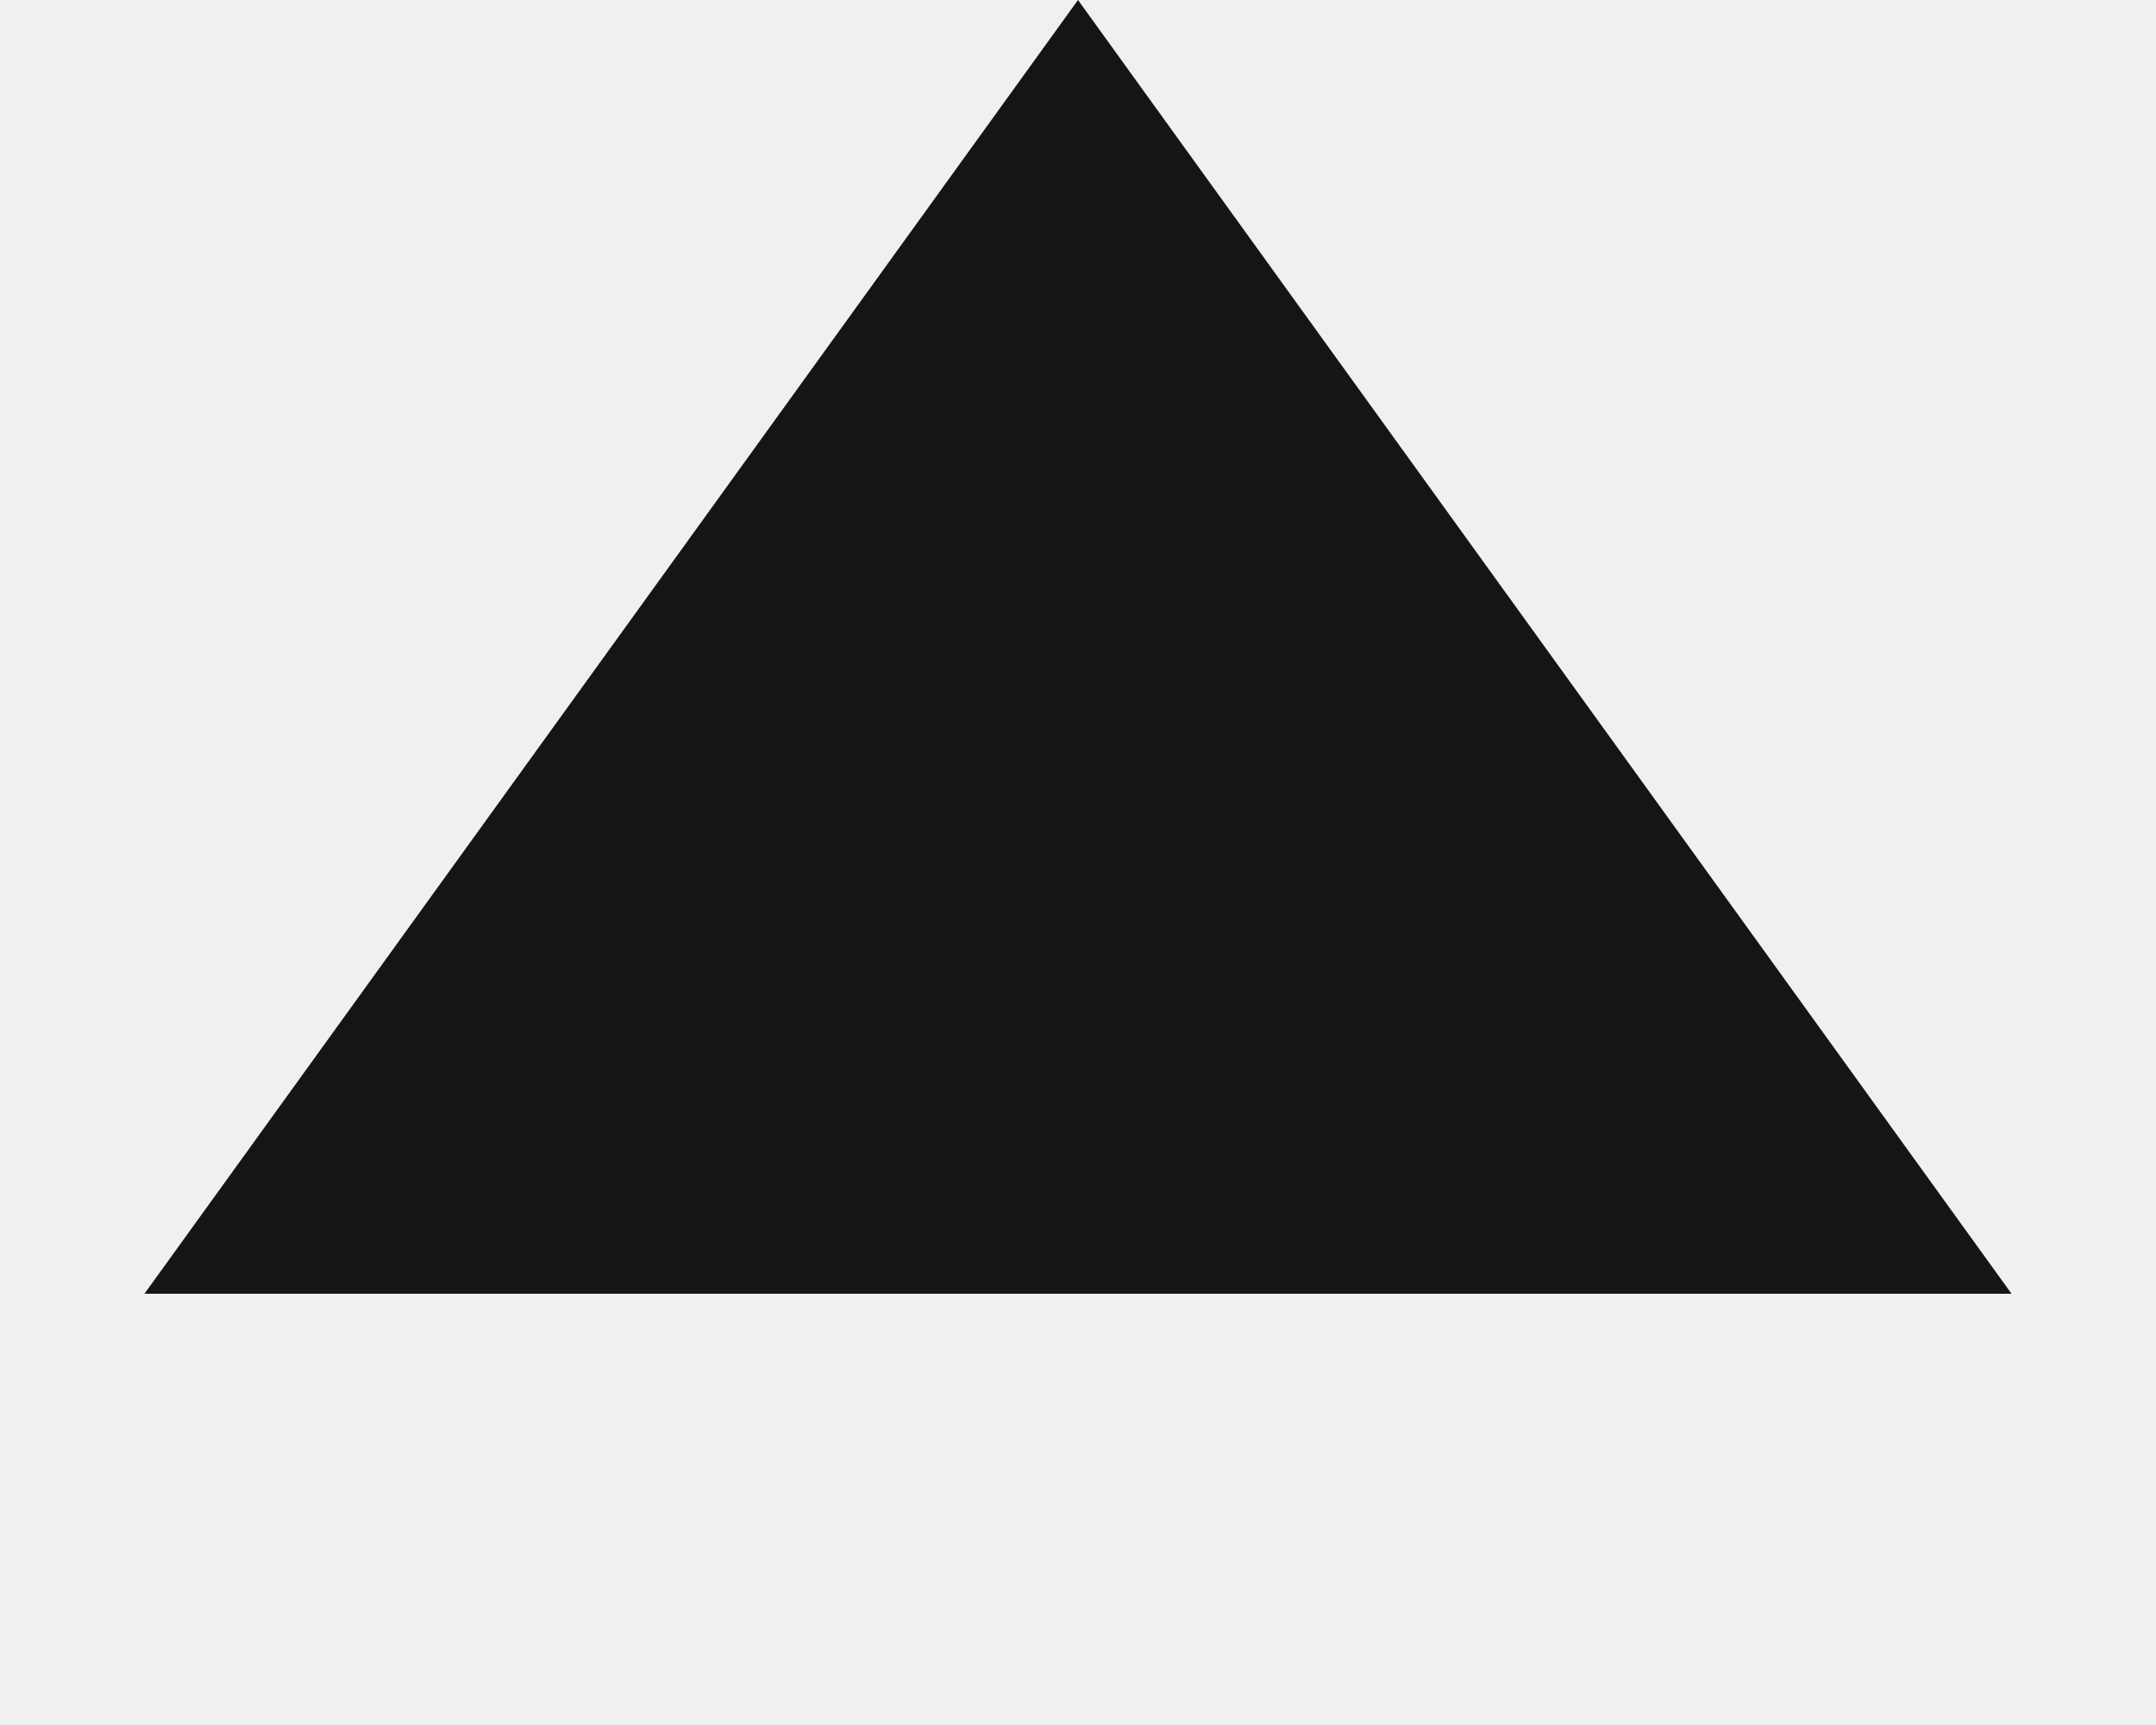
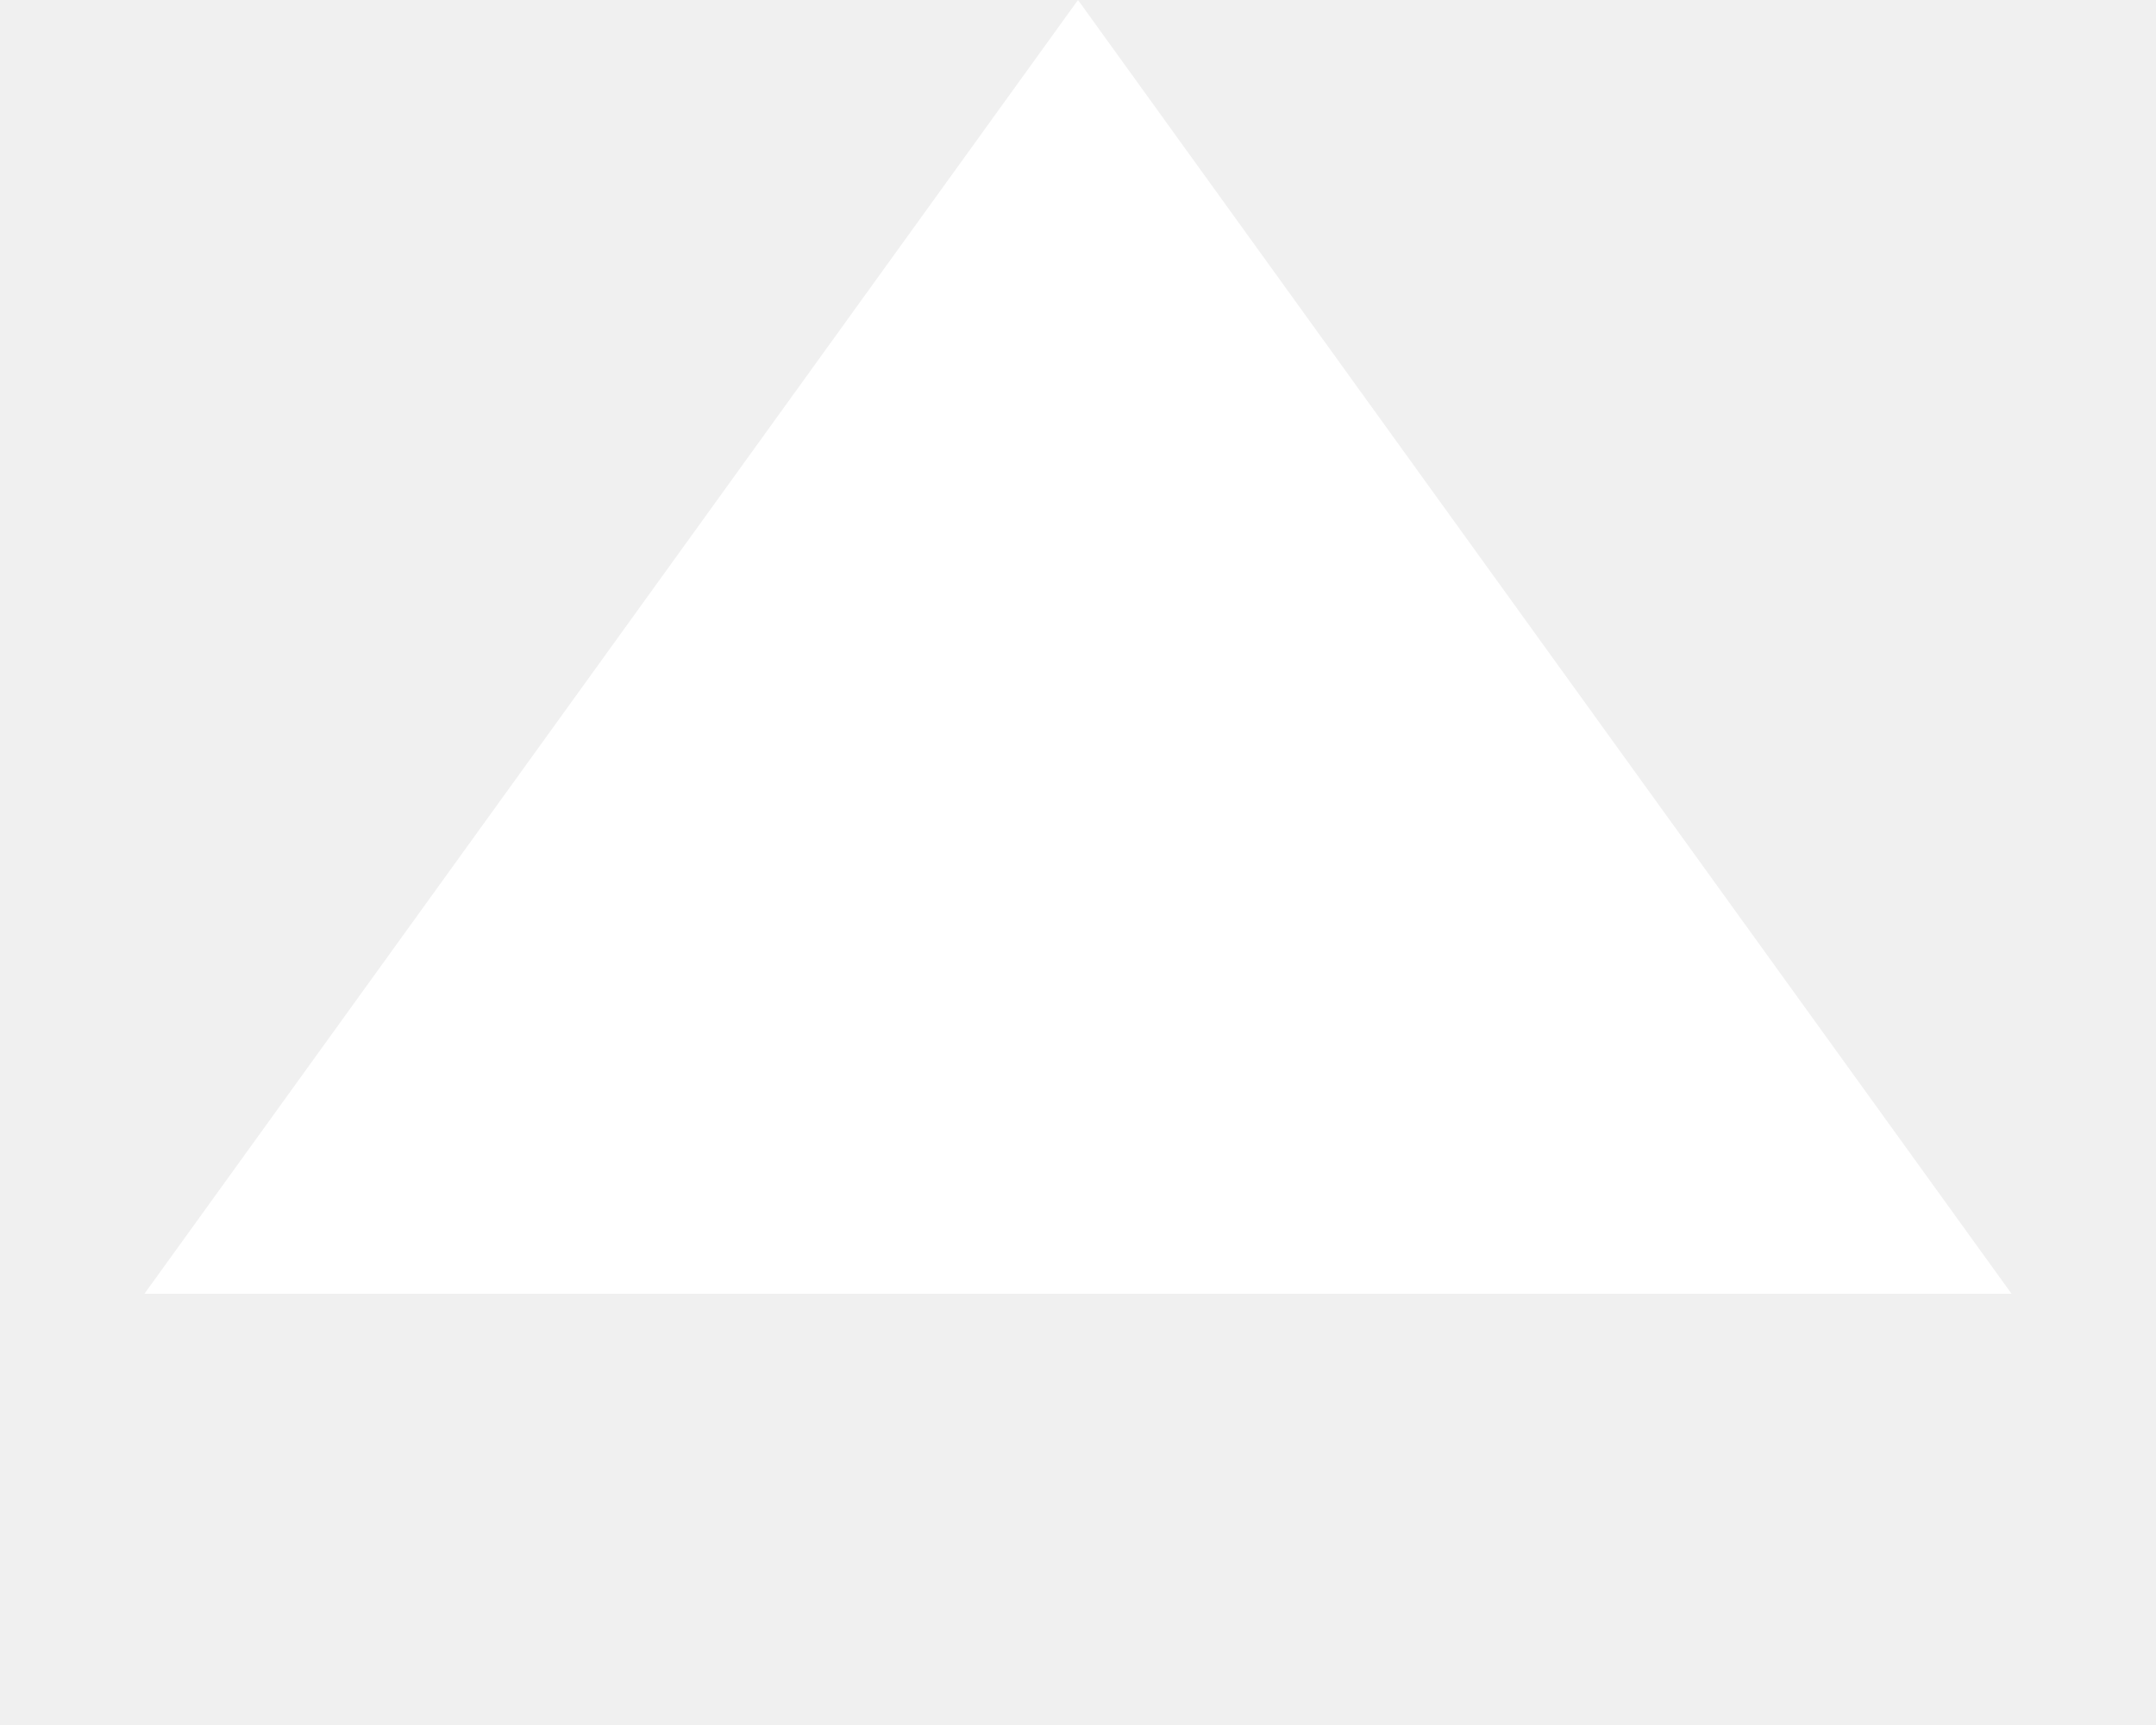
<svg xmlns="http://www.w3.org/2000/svg" preserveAspectRatio="none" overflow="visible" style="display: block;" width="10" height="8" viewBox="0 0 10 8" fill="none">
  <g id="Group 91">
-     <path id="Polygon 6" d="M5 0L0.67 6H9.33L5 0Z" fill="#151515" />
+     <path id="Polygon 6" d="M5 0L0.67 6H9.33L5 0Z" fill="#FFFFFF" />
  </g>
</svg>
